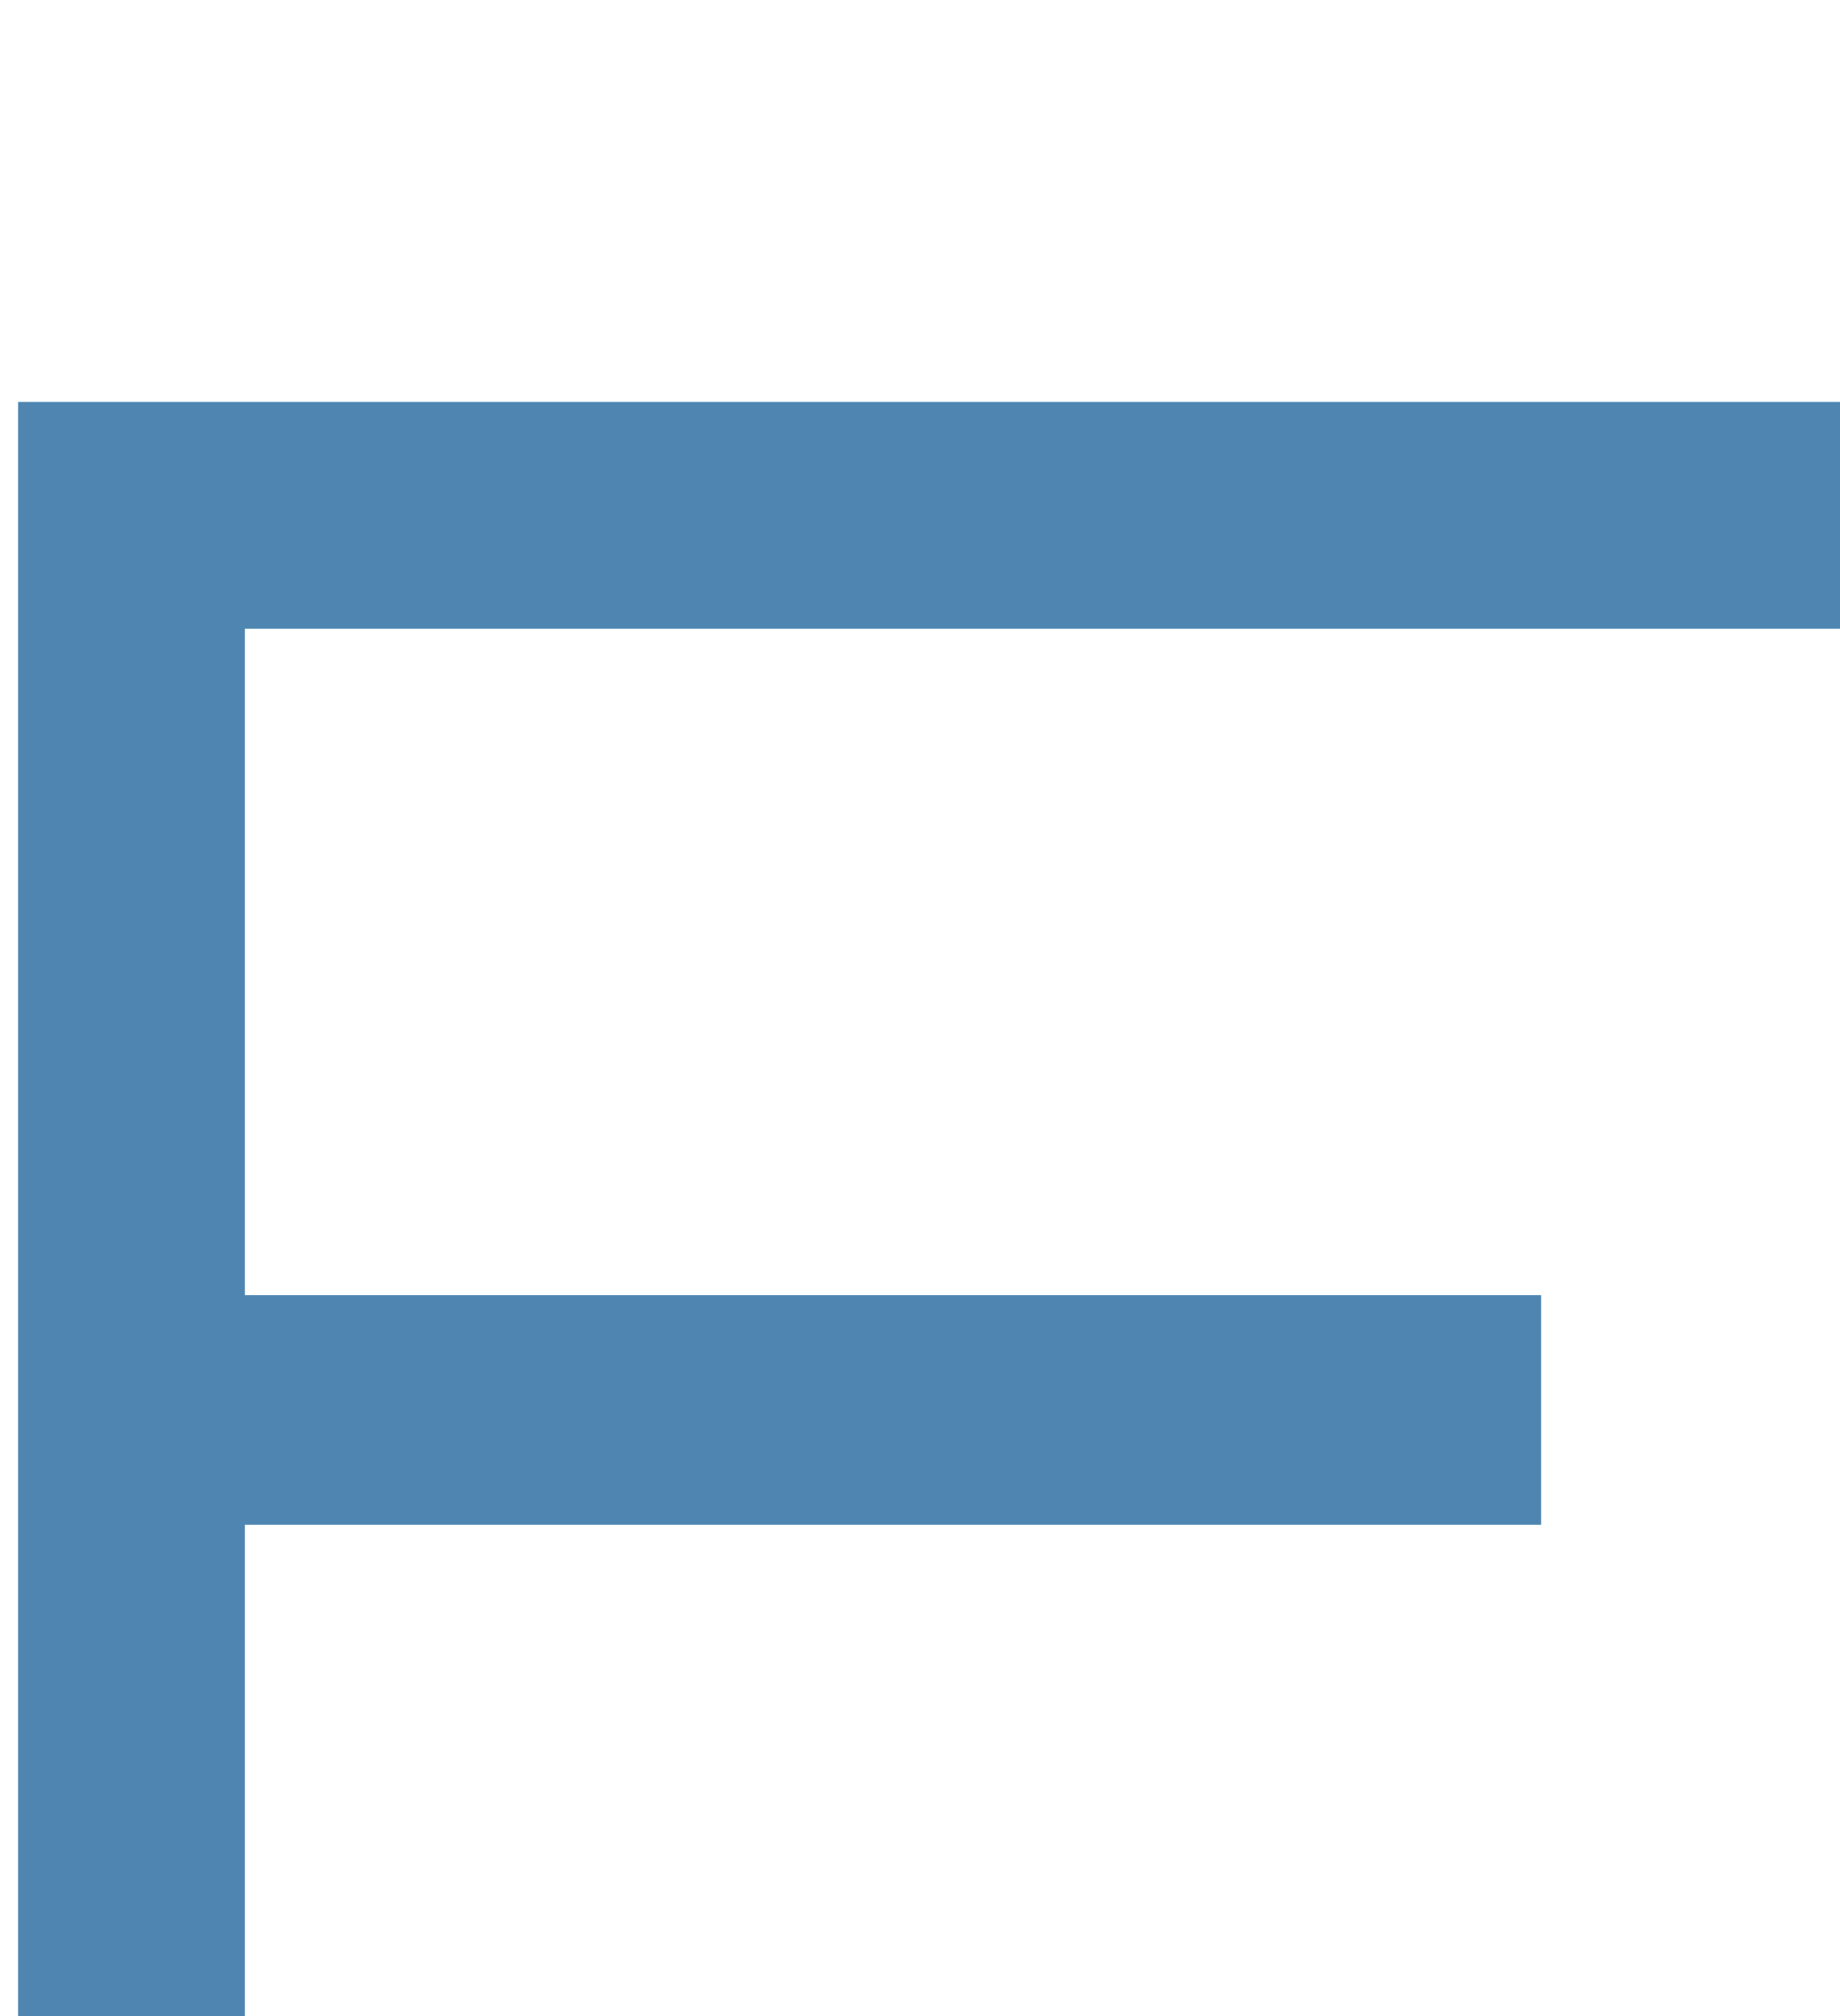
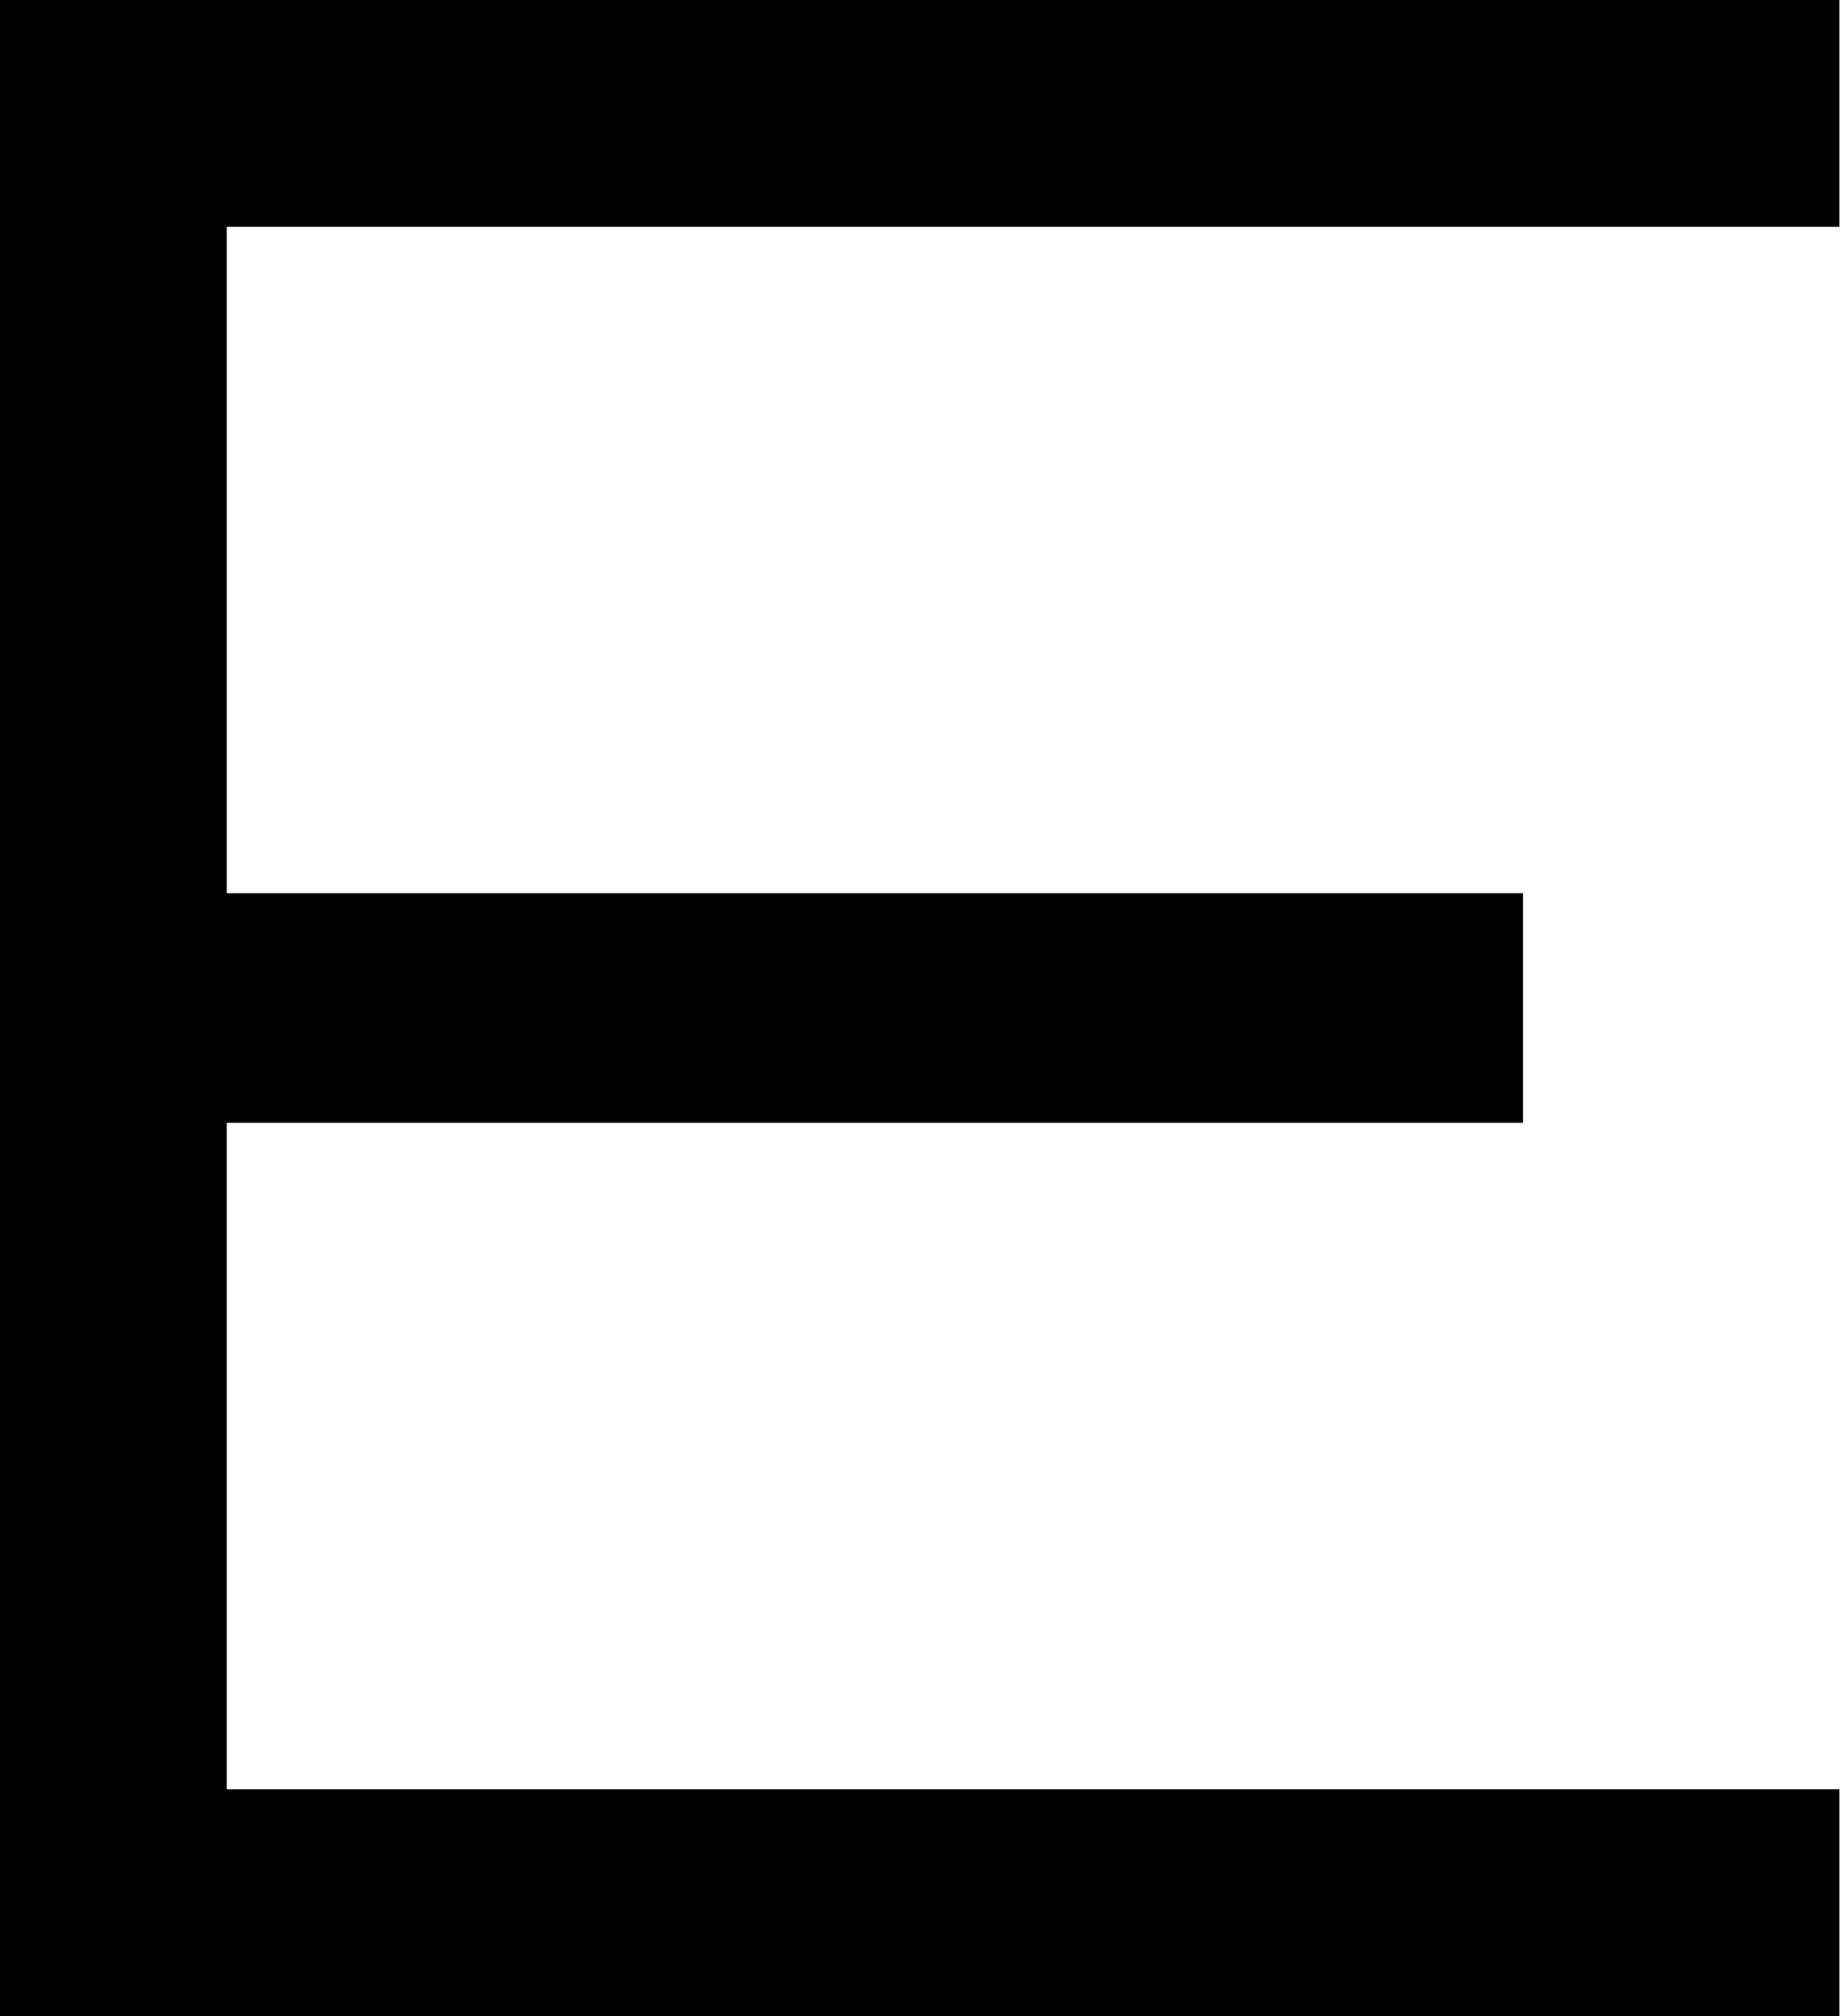
- <svg xmlns="http://www.w3.org/2000/svg" viewBox="0 0 -28.974 -31.752">
-   <path fill="#4e86b1" d="m 46.52,10.065 v 5.68 H 6.133 V 32.433 H 38.597 v 5.75 H 6.133 V 54.871 H 46.52 v 5.68 H 0.453 V 10.065 Z">
-     <animate dur="2s" values="#000000; #4e86b1; #000000" keyTimes="0; 0.5; 1" attributeName="fill" repeatCount="indefinite" />
-   </path>
+ <svg xmlns="http://www.w3.org/2000/svg" viewBox="0 0 28.974 31.752" width="28.974" height="31.752">
+   <defs id="defs18" />
+   <text xml:space="preserve" style="font-style:normal;font-variant:normal;font-weight:normal;font-stretch:normal;font-size:48px;line-height:1.25;font-family:Orbitron;-inkscape-font-specification:Orbitron;letter-spacing:0px;word-spacing:0px;fill:#000000;fill-opacity:1;stroke:none" x="87.906" y="22.197" id="text28">
+     <tspan id="tspan26" x="87.906" y="64.197" />
+   </text>
+   <g aria-label="E" style="font-style:normal;font-variant:normal;font-weight:normal;font-stretch:normal;font-size:70.118px;line-height:1.25;font-family:Orbitron;-inkscape-font-specification:Orbitron;letter-spacing:0px;word-spacing:0px;fill:#000000;fill-opacity:1;stroke:none;stroke-width:1.461" id="text24-1" transform="matrix(0.62895,0,0,0.62895,-0.2849928,-6.330688)">
+     <path d="m 46.52,10.065 v 5.68 H 6.133 V 32.433 H 38.597 v 5.75 H 6.133 V 54.871 H 46.52 v 5.68 H 0.453 V 10.065 Z" style="fill:#000000;fill-opacity:1;stroke-width:1.461" id="path857">
+       <animate dur="2s" values="#000000; #4e86b1; #000000" keyTimes="0; 0.5; 1" attributeName="fill" repeatCount="indefinite" />
+     </path>
+   </g>
</svg>
